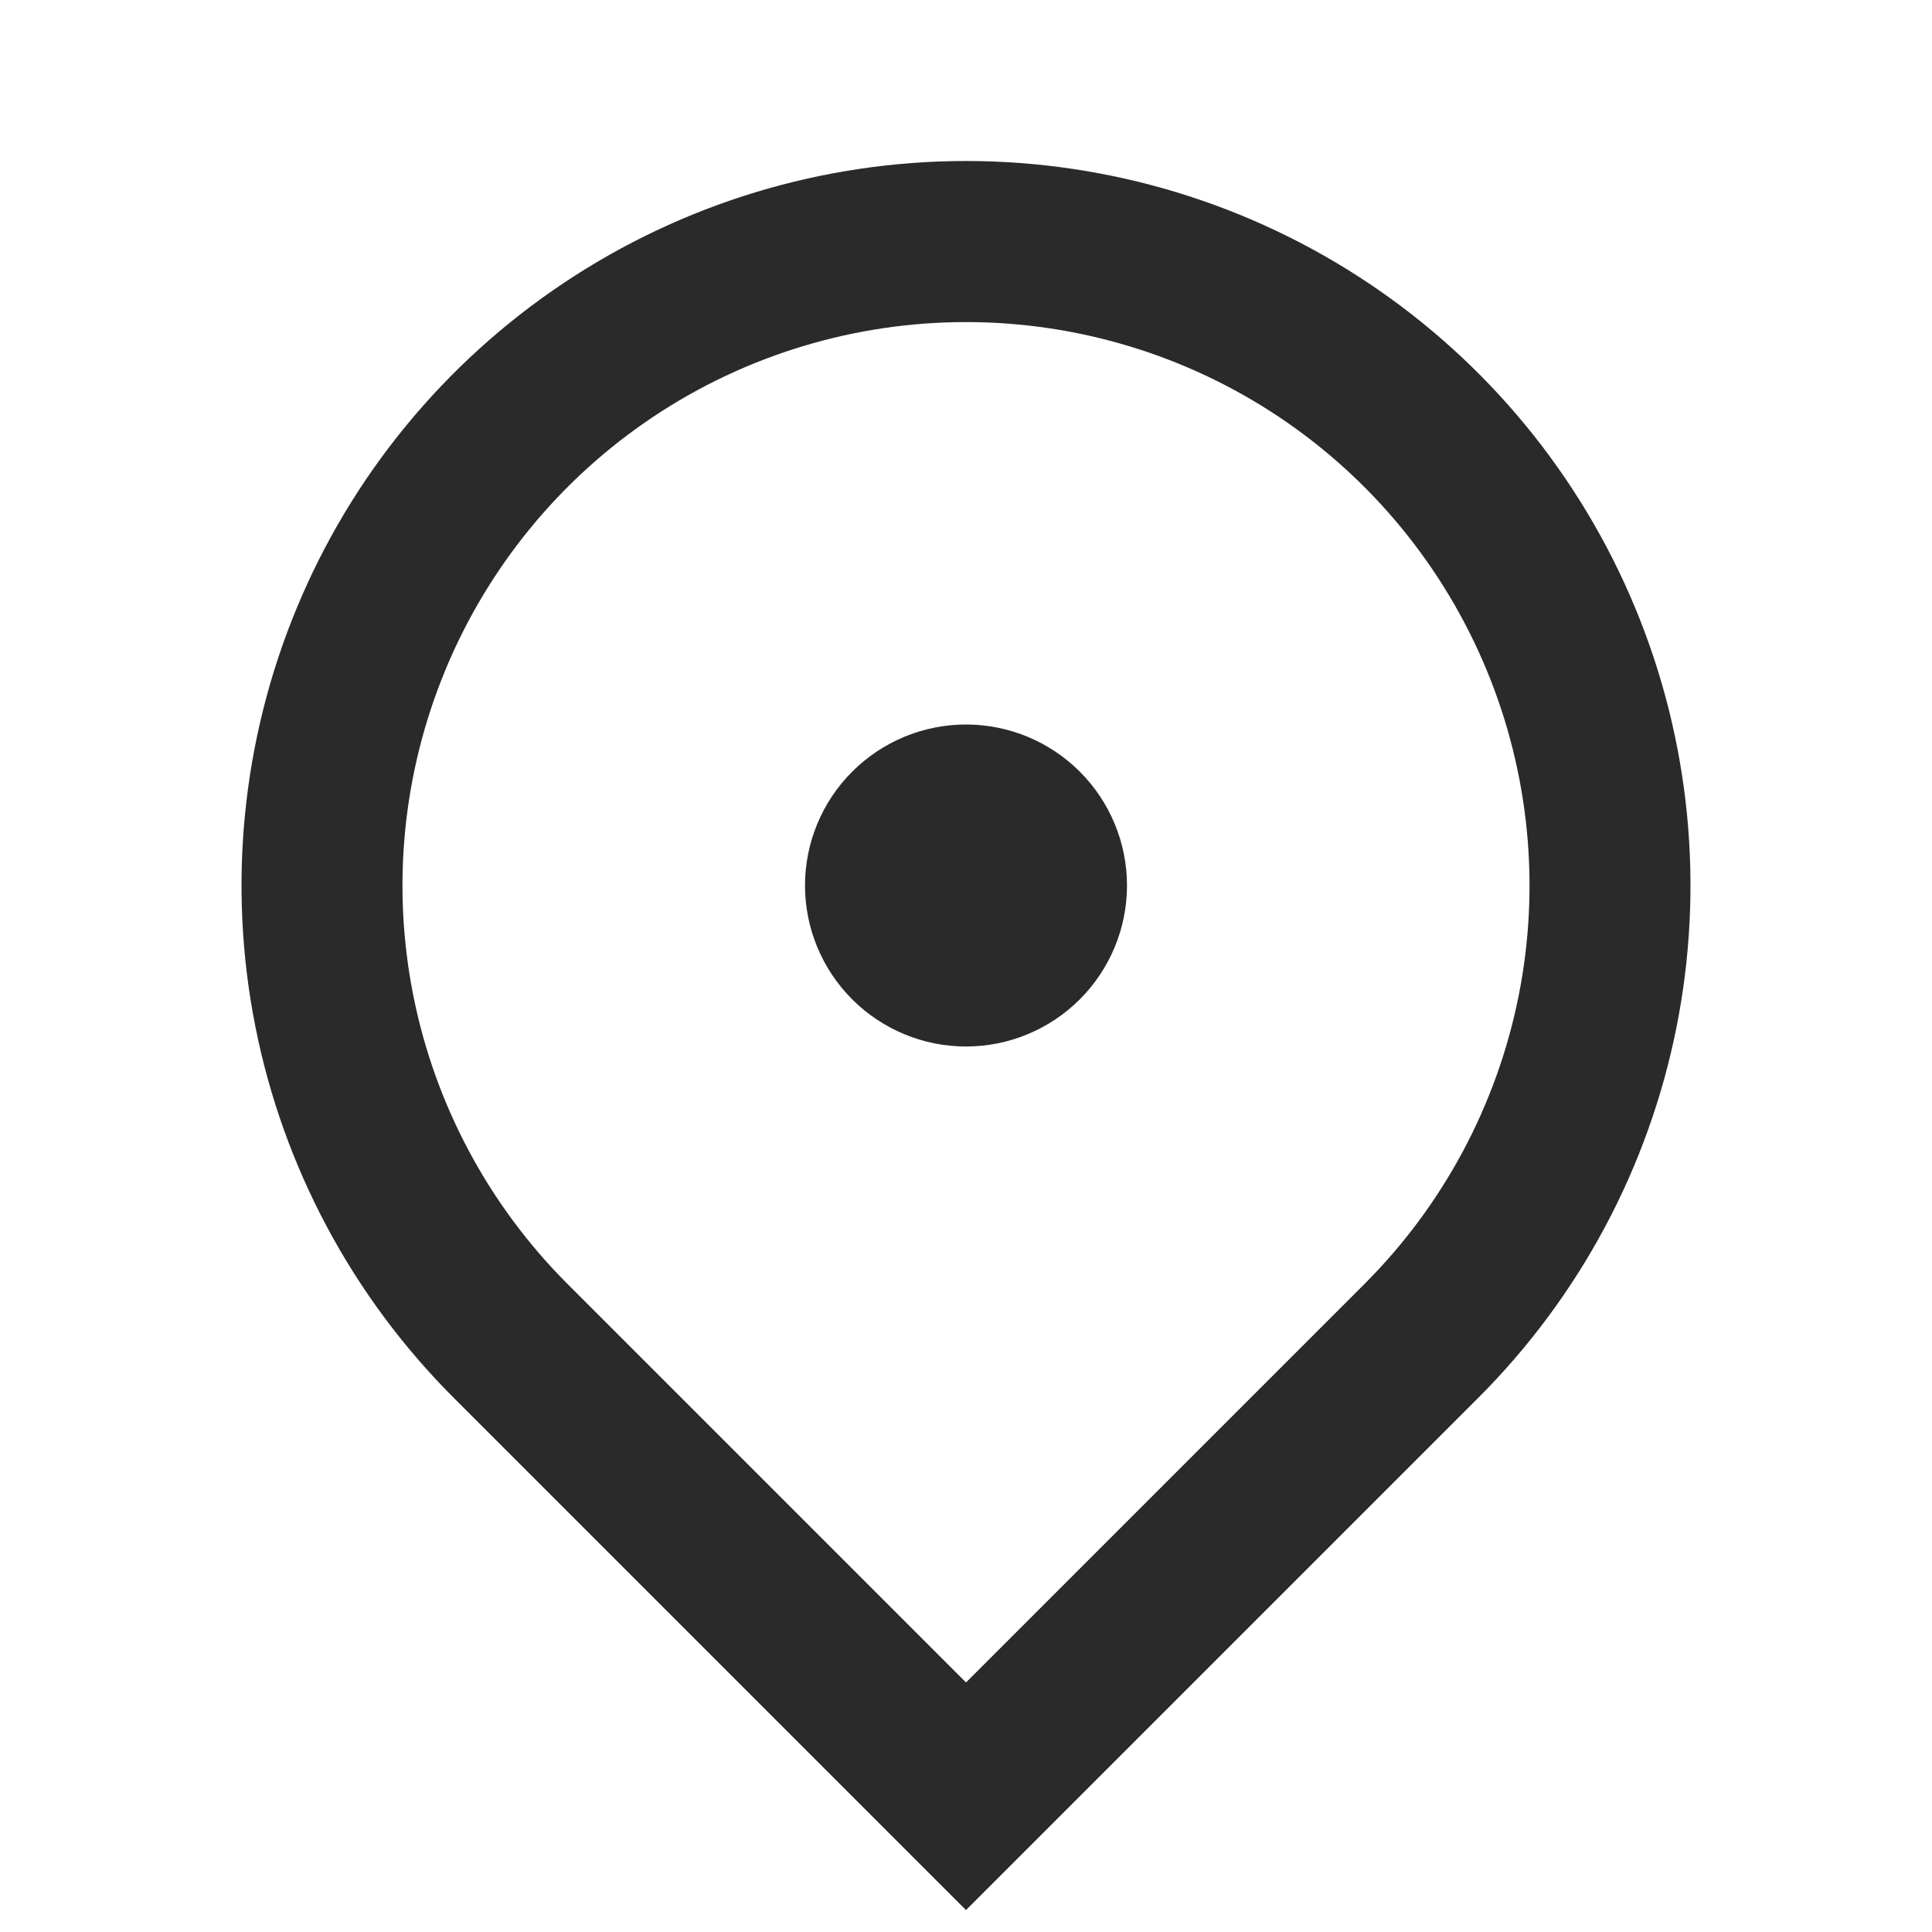
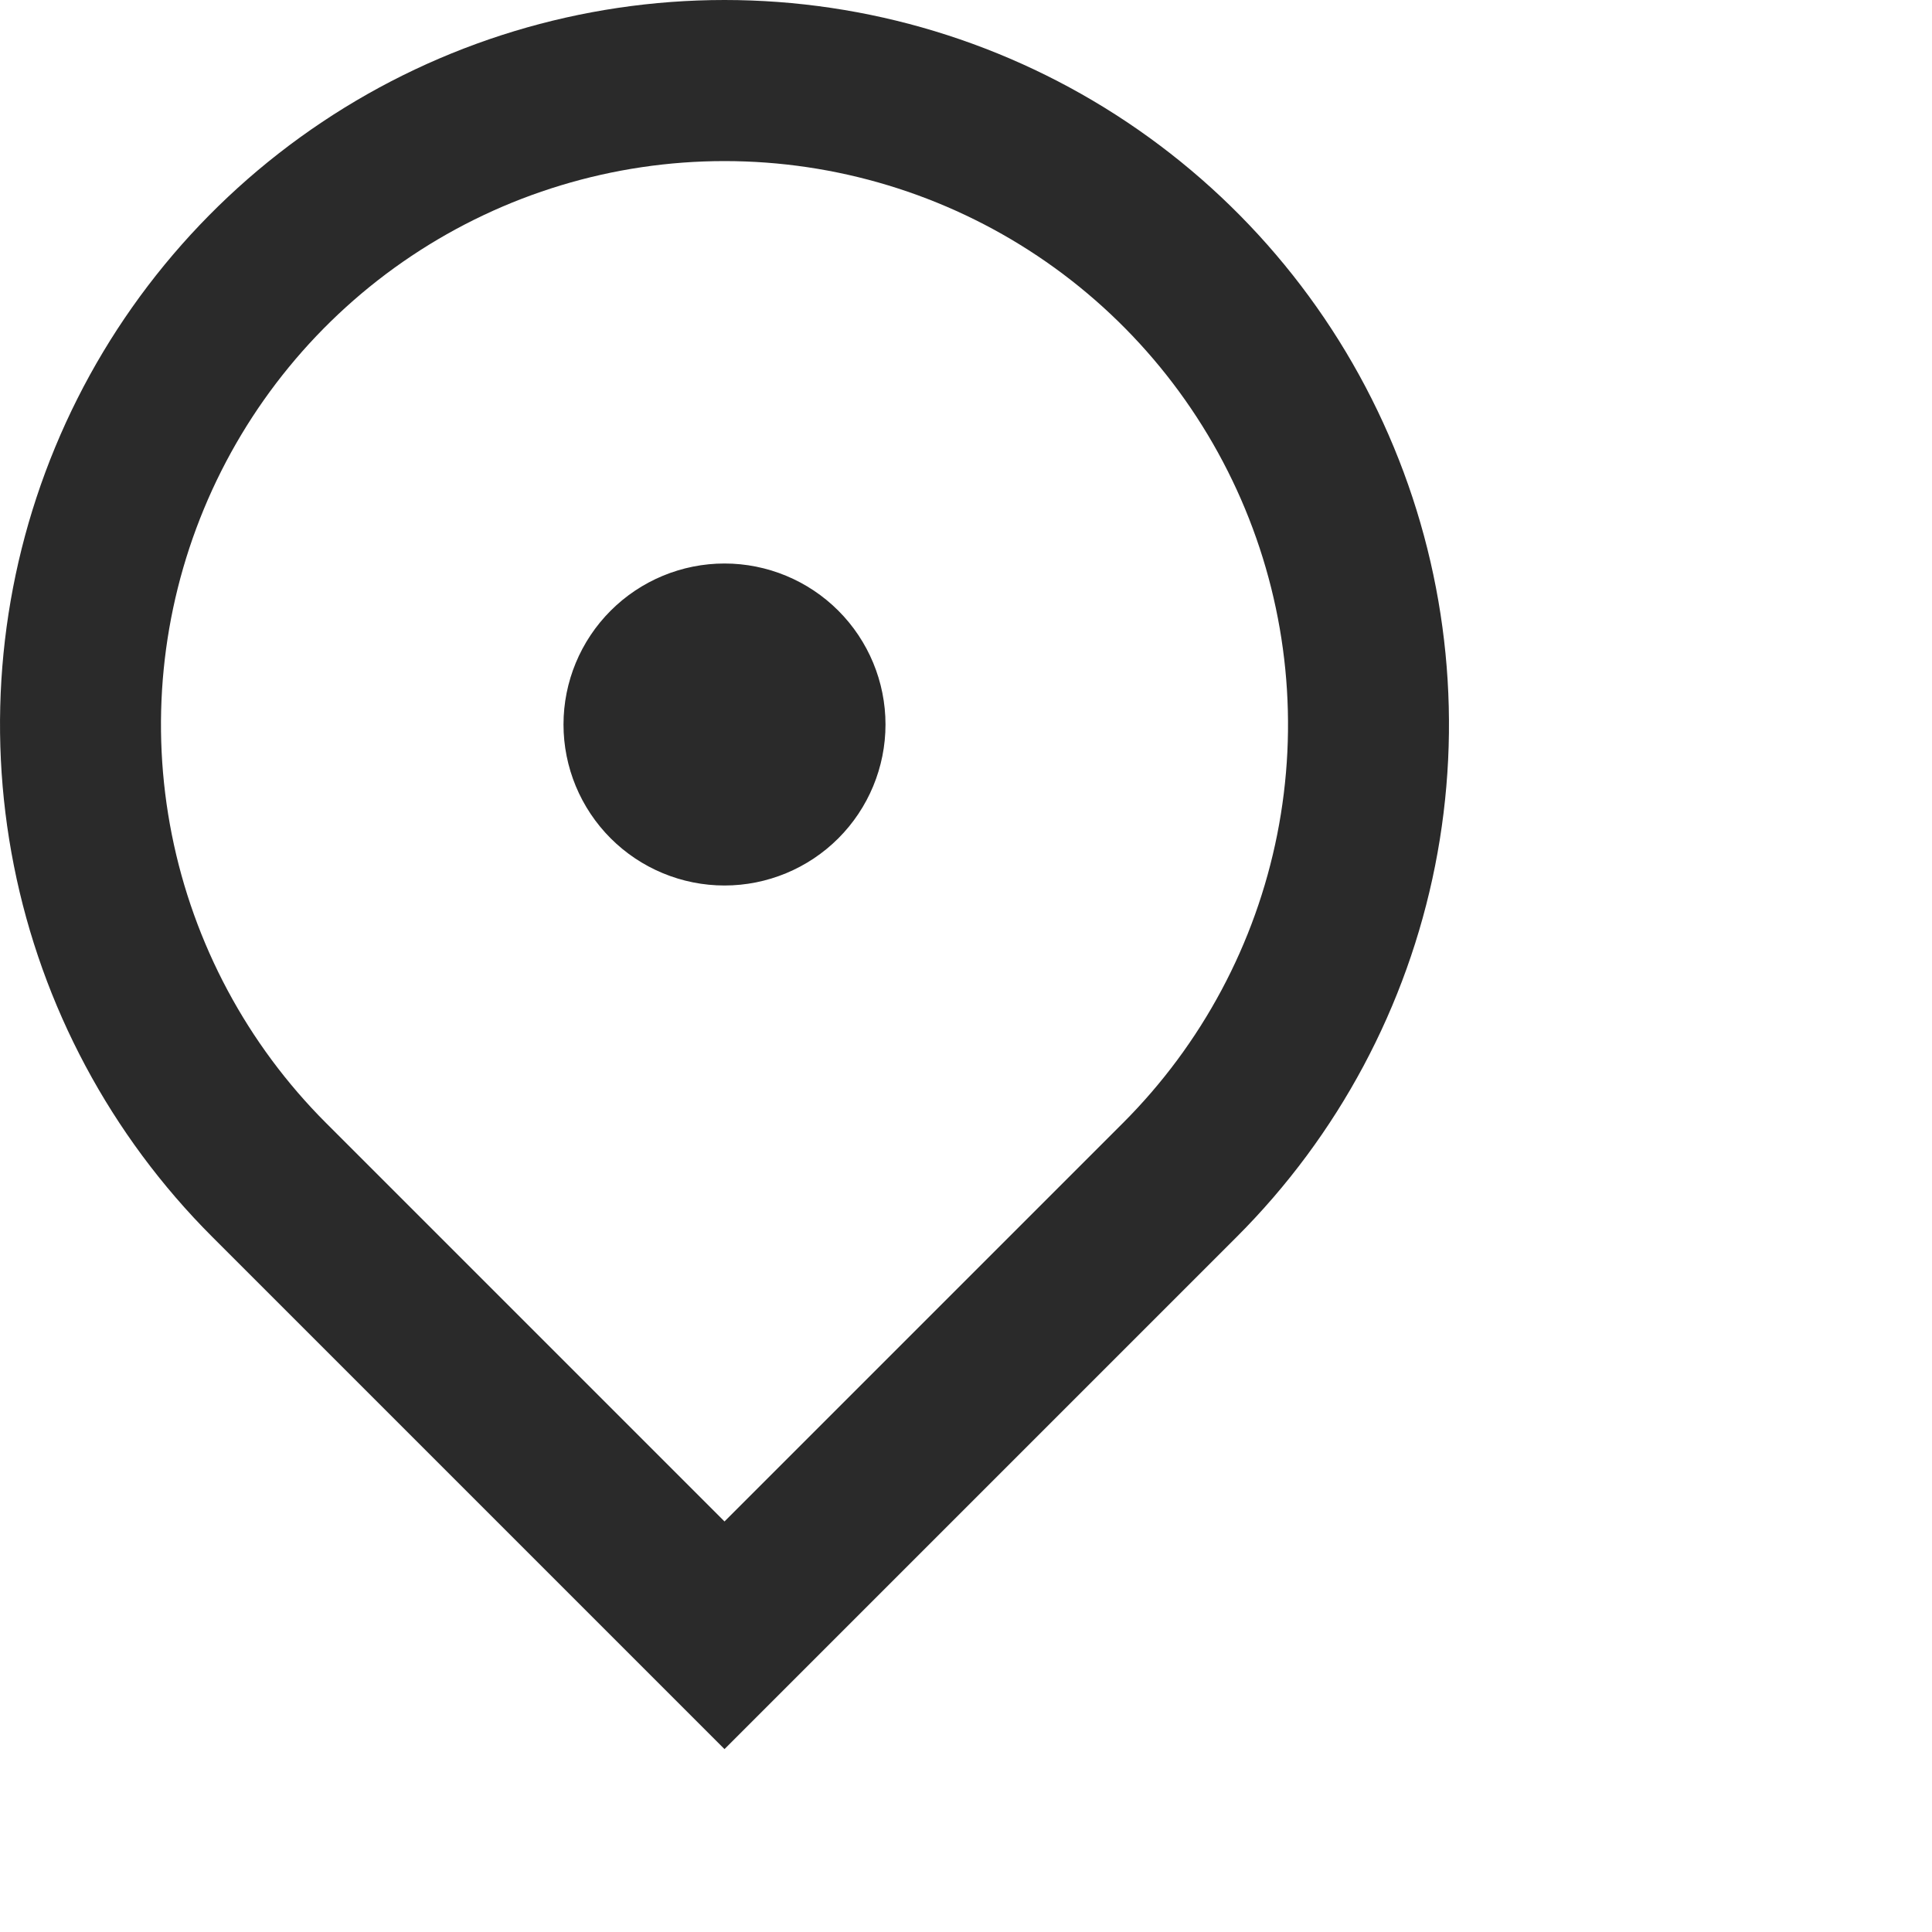
- <svg xmlns="http://www.w3.org/2000/svg" width="24" height="24" viewBox="0 0 24 24" fill="none">
+ <svg xmlns="http://www.w3.org/2000/svg" width="24" height="24" viewBox="3 2 24 24" fill="none">
  <path d="M12 23.728L5.636 17.364C4.377 16.105 3.52 14.502 3.173 12.756C2.826 11.01 3.004 9.2 3.685 7.556C4.366 5.911 5.52 4.506 7 3.517C8.48 2.528 10.22 2 12 2C13.78 2 15.52 2.528 17 3.517C18.48 4.506 19.634 5.911 20.315 7.556C20.996 9.2 21.174 11.01 20.827 12.756C20.48 14.502 19.623 16.105 18.364 17.364L12 23.728ZM16.95 15.95C17.929 14.971 18.596 13.724 18.866 12.366C19.136 11.008 18.997 9.601 18.467 8.322C17.937 7.043 17.04 5.949 15.889 5.18C14.738 4.411 13.384 4.001 12 4.001C10.616 4.001 9.262 4.411 8.111 5.18C6.96 5.949 6.063 7.043 5.533 8.322C5.003 9.601 4.864 11.008 5.134 12.366C5.404 13.724 6.071 14.971 7.05 15.95L12 20.9L16.95 15.95ZM12 13C11.47 13 10.961 12.789 10.586 12.414C10.211 12.039 10 11.53 10 11C10 10.47 10.211 9.961 10.586 9.586C10.961 9.211 11.47 9 12 9C12.53 9 13.039 9.211 13.414 9.586C13.789 9.961 14 10.47 14 11C14 11.53 13.789 12.039 13.414 12.414C13.039 12.789 12.53 13 12 13Z" fill="#2A2A2A" />
</svg>
